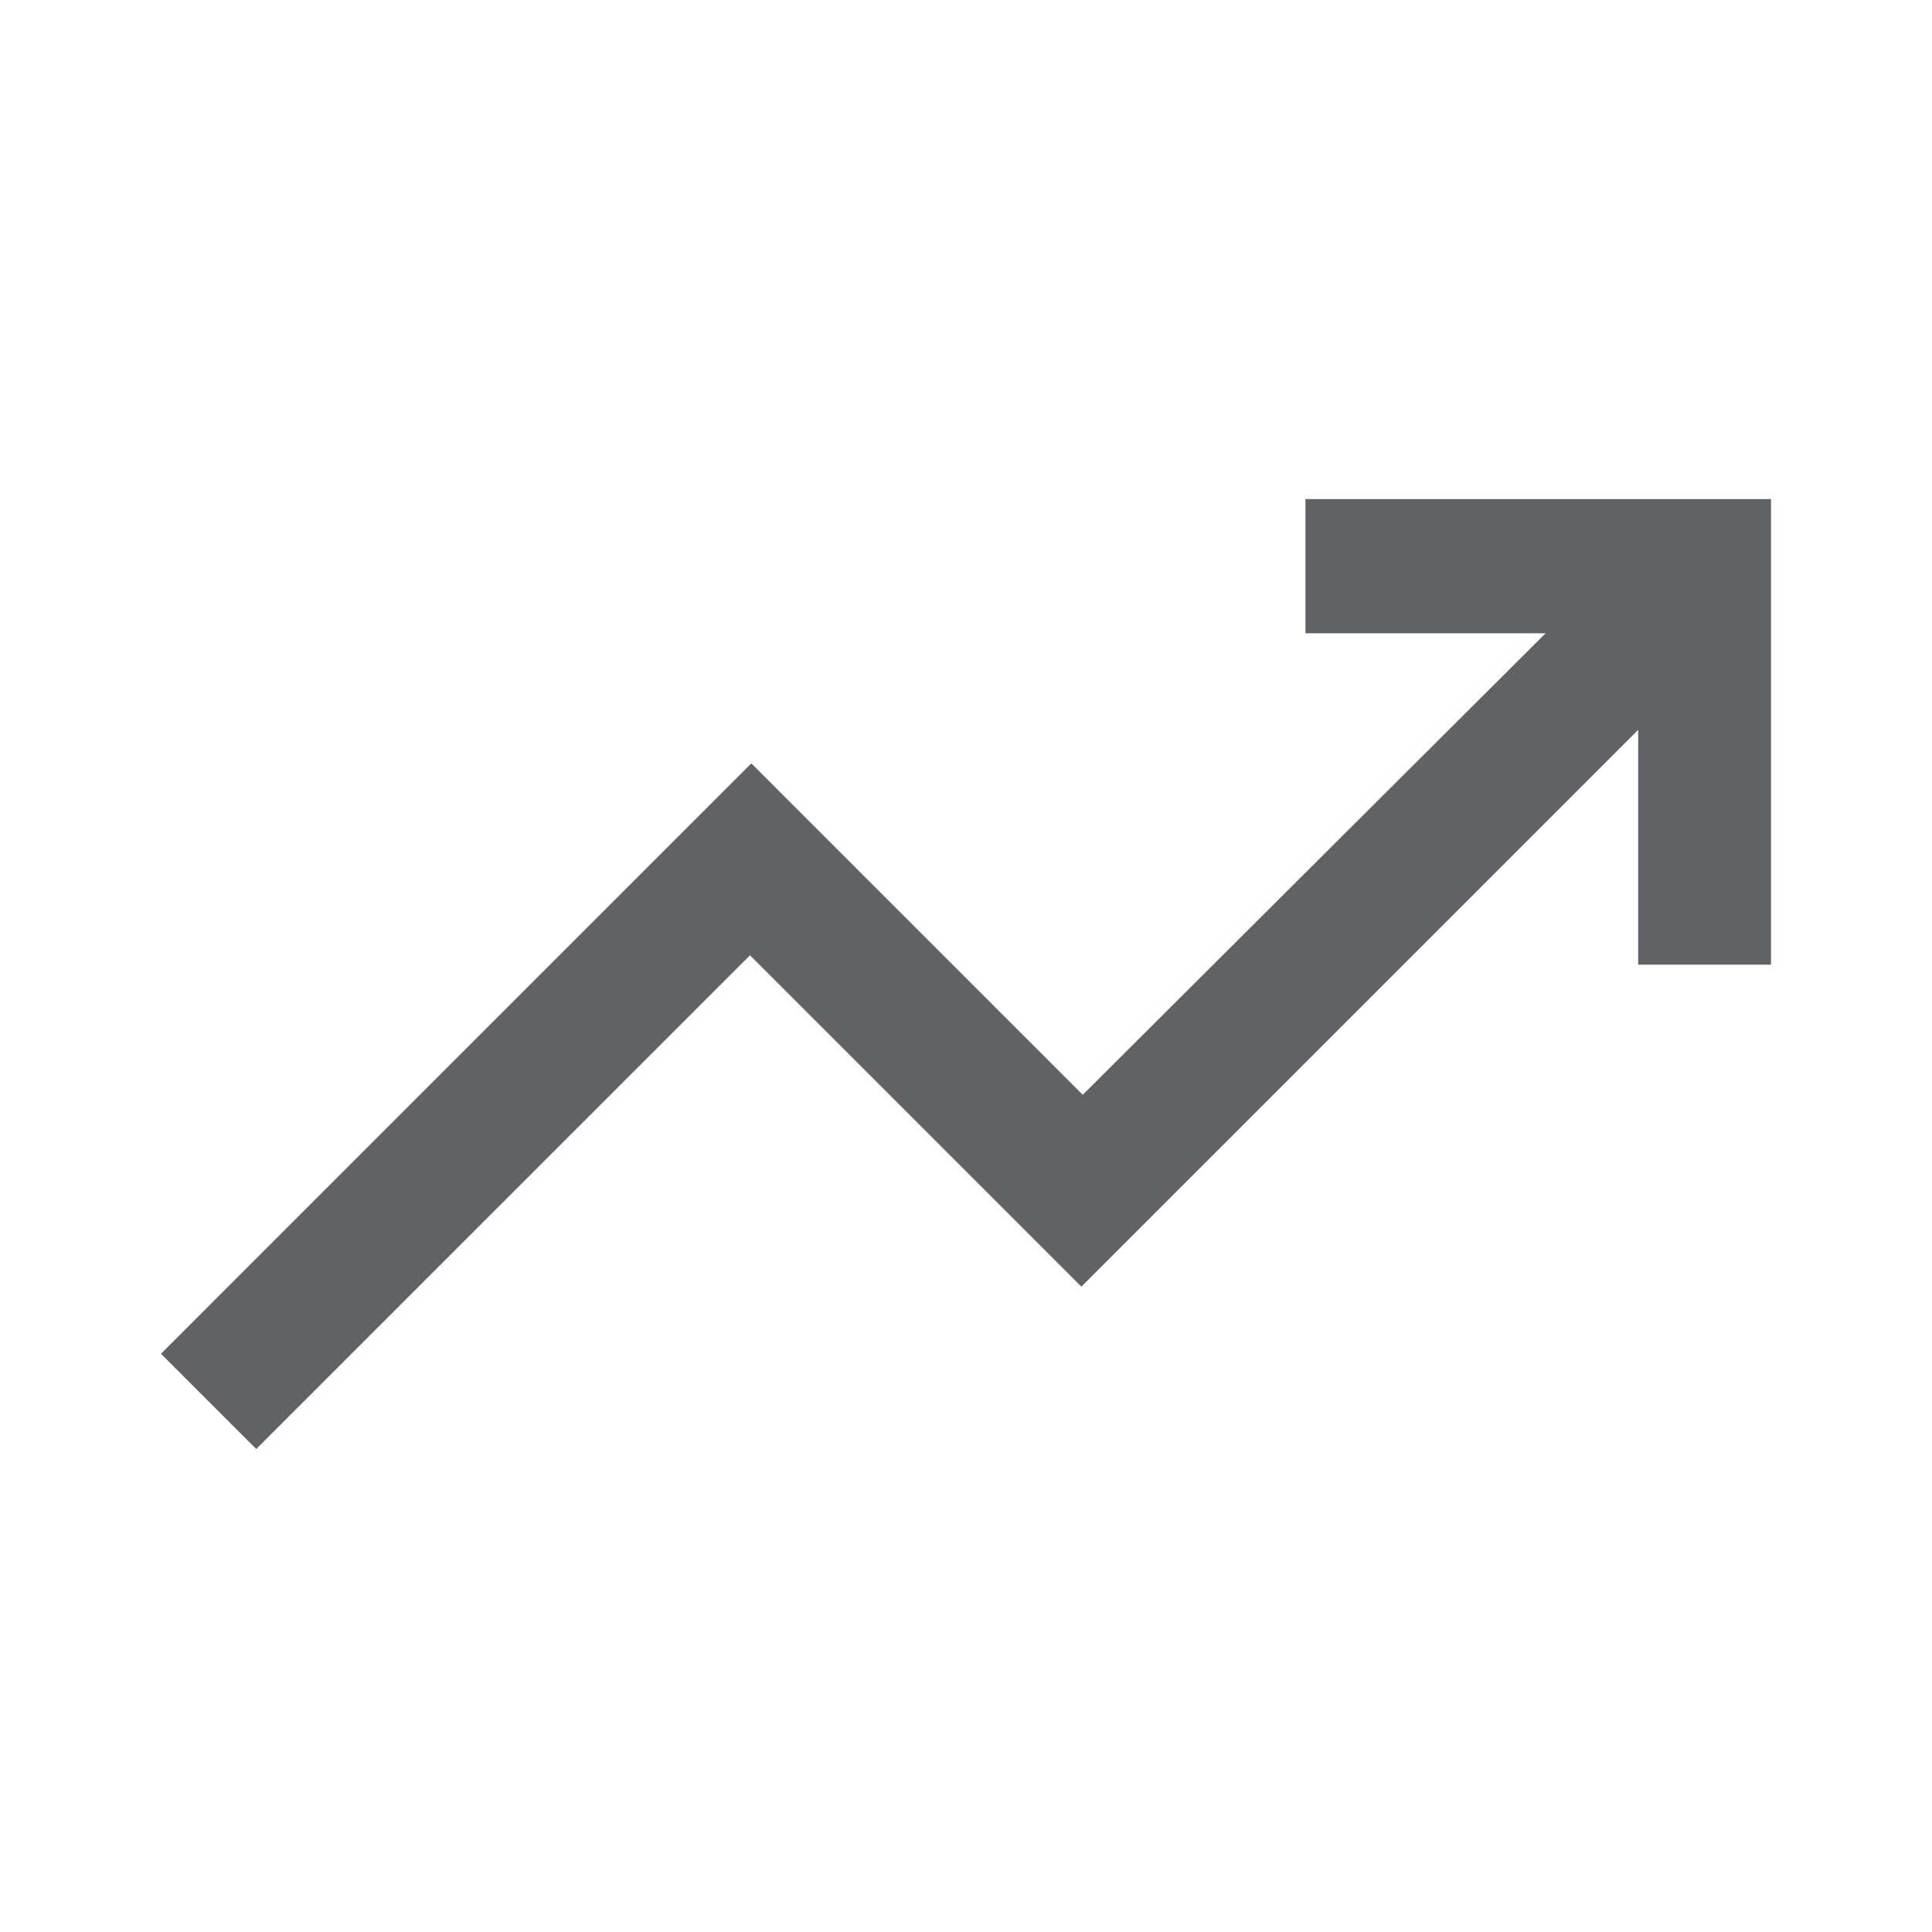
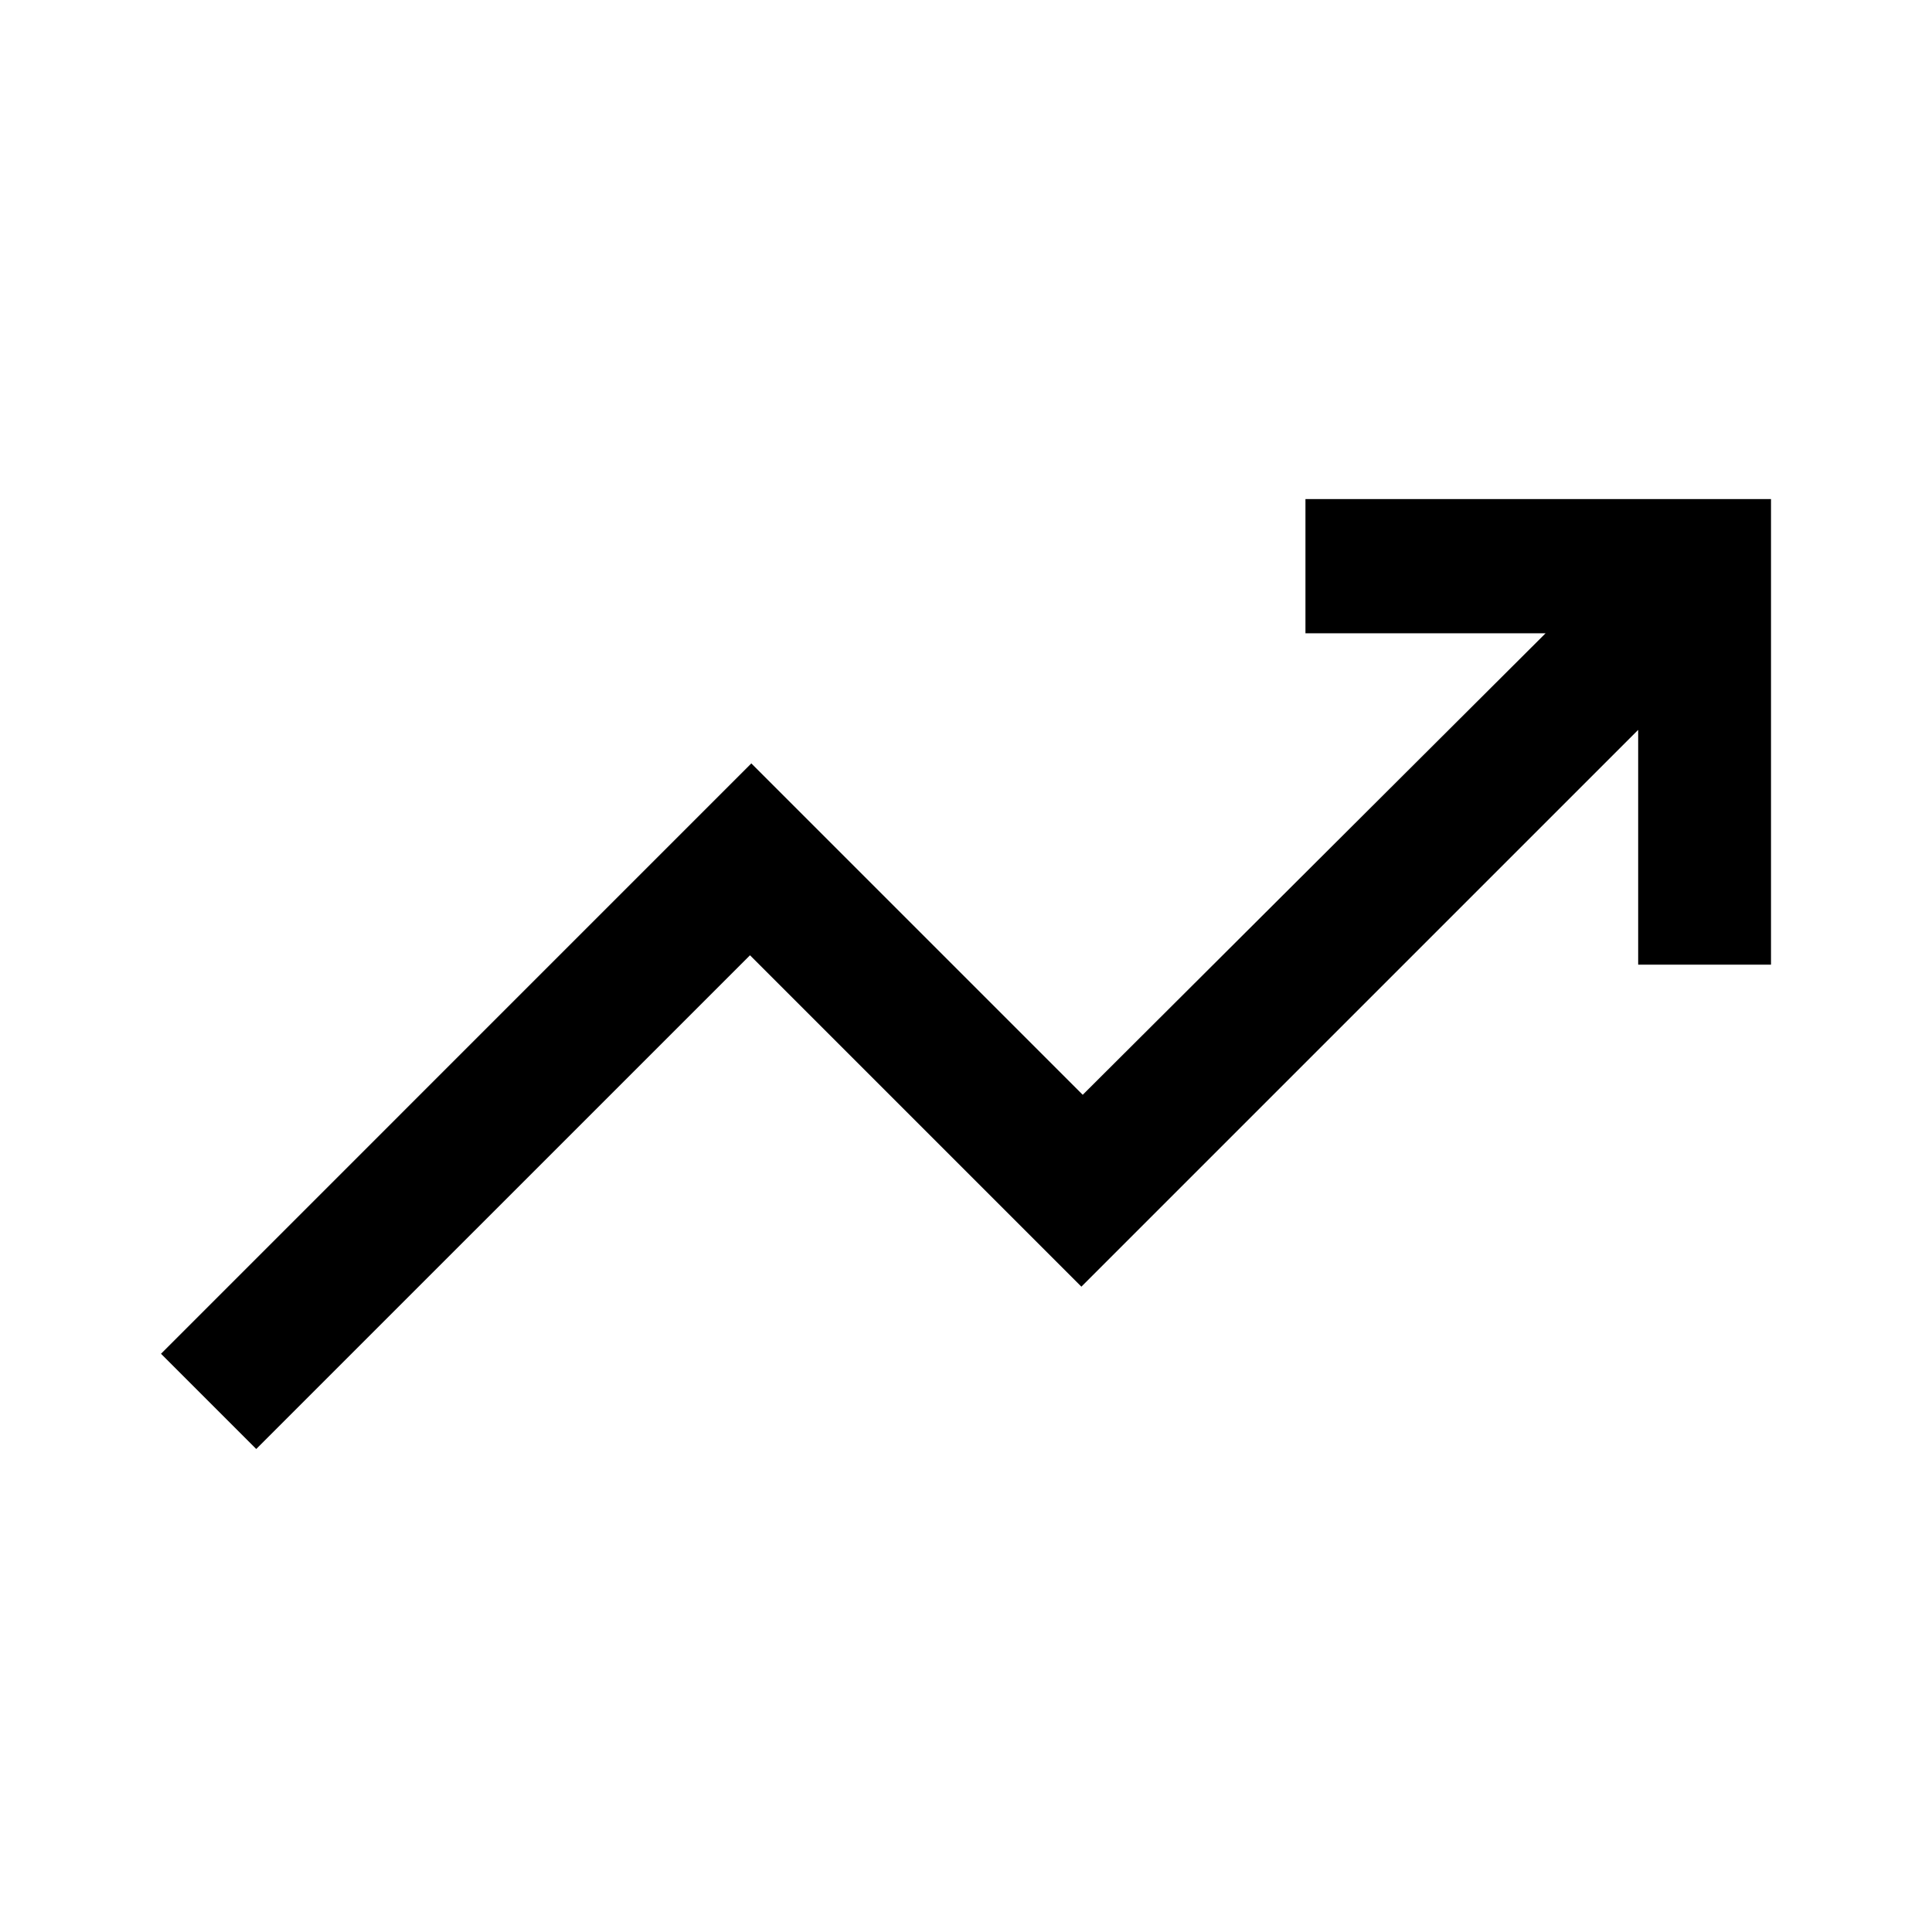
- <svg xmlns="http://www.w3.org/2000/svg" height="40px" viewBox="0 -960 960 960" width="40px" fill="#5f6368">
+ <svg xmlns="http://www.w3.org/2000/svg" height="40px" viewBox="0 -960 960 960" width="40px" fill="currentColor">
  <path d="M127.33-240 80-287.33l293.33-293.34L538-416l230-229.33H648.67V-712H880v231.33h-66v-116.66L537.33-320.67 372.67-485.33 127.33-240Z" />
</svg>
